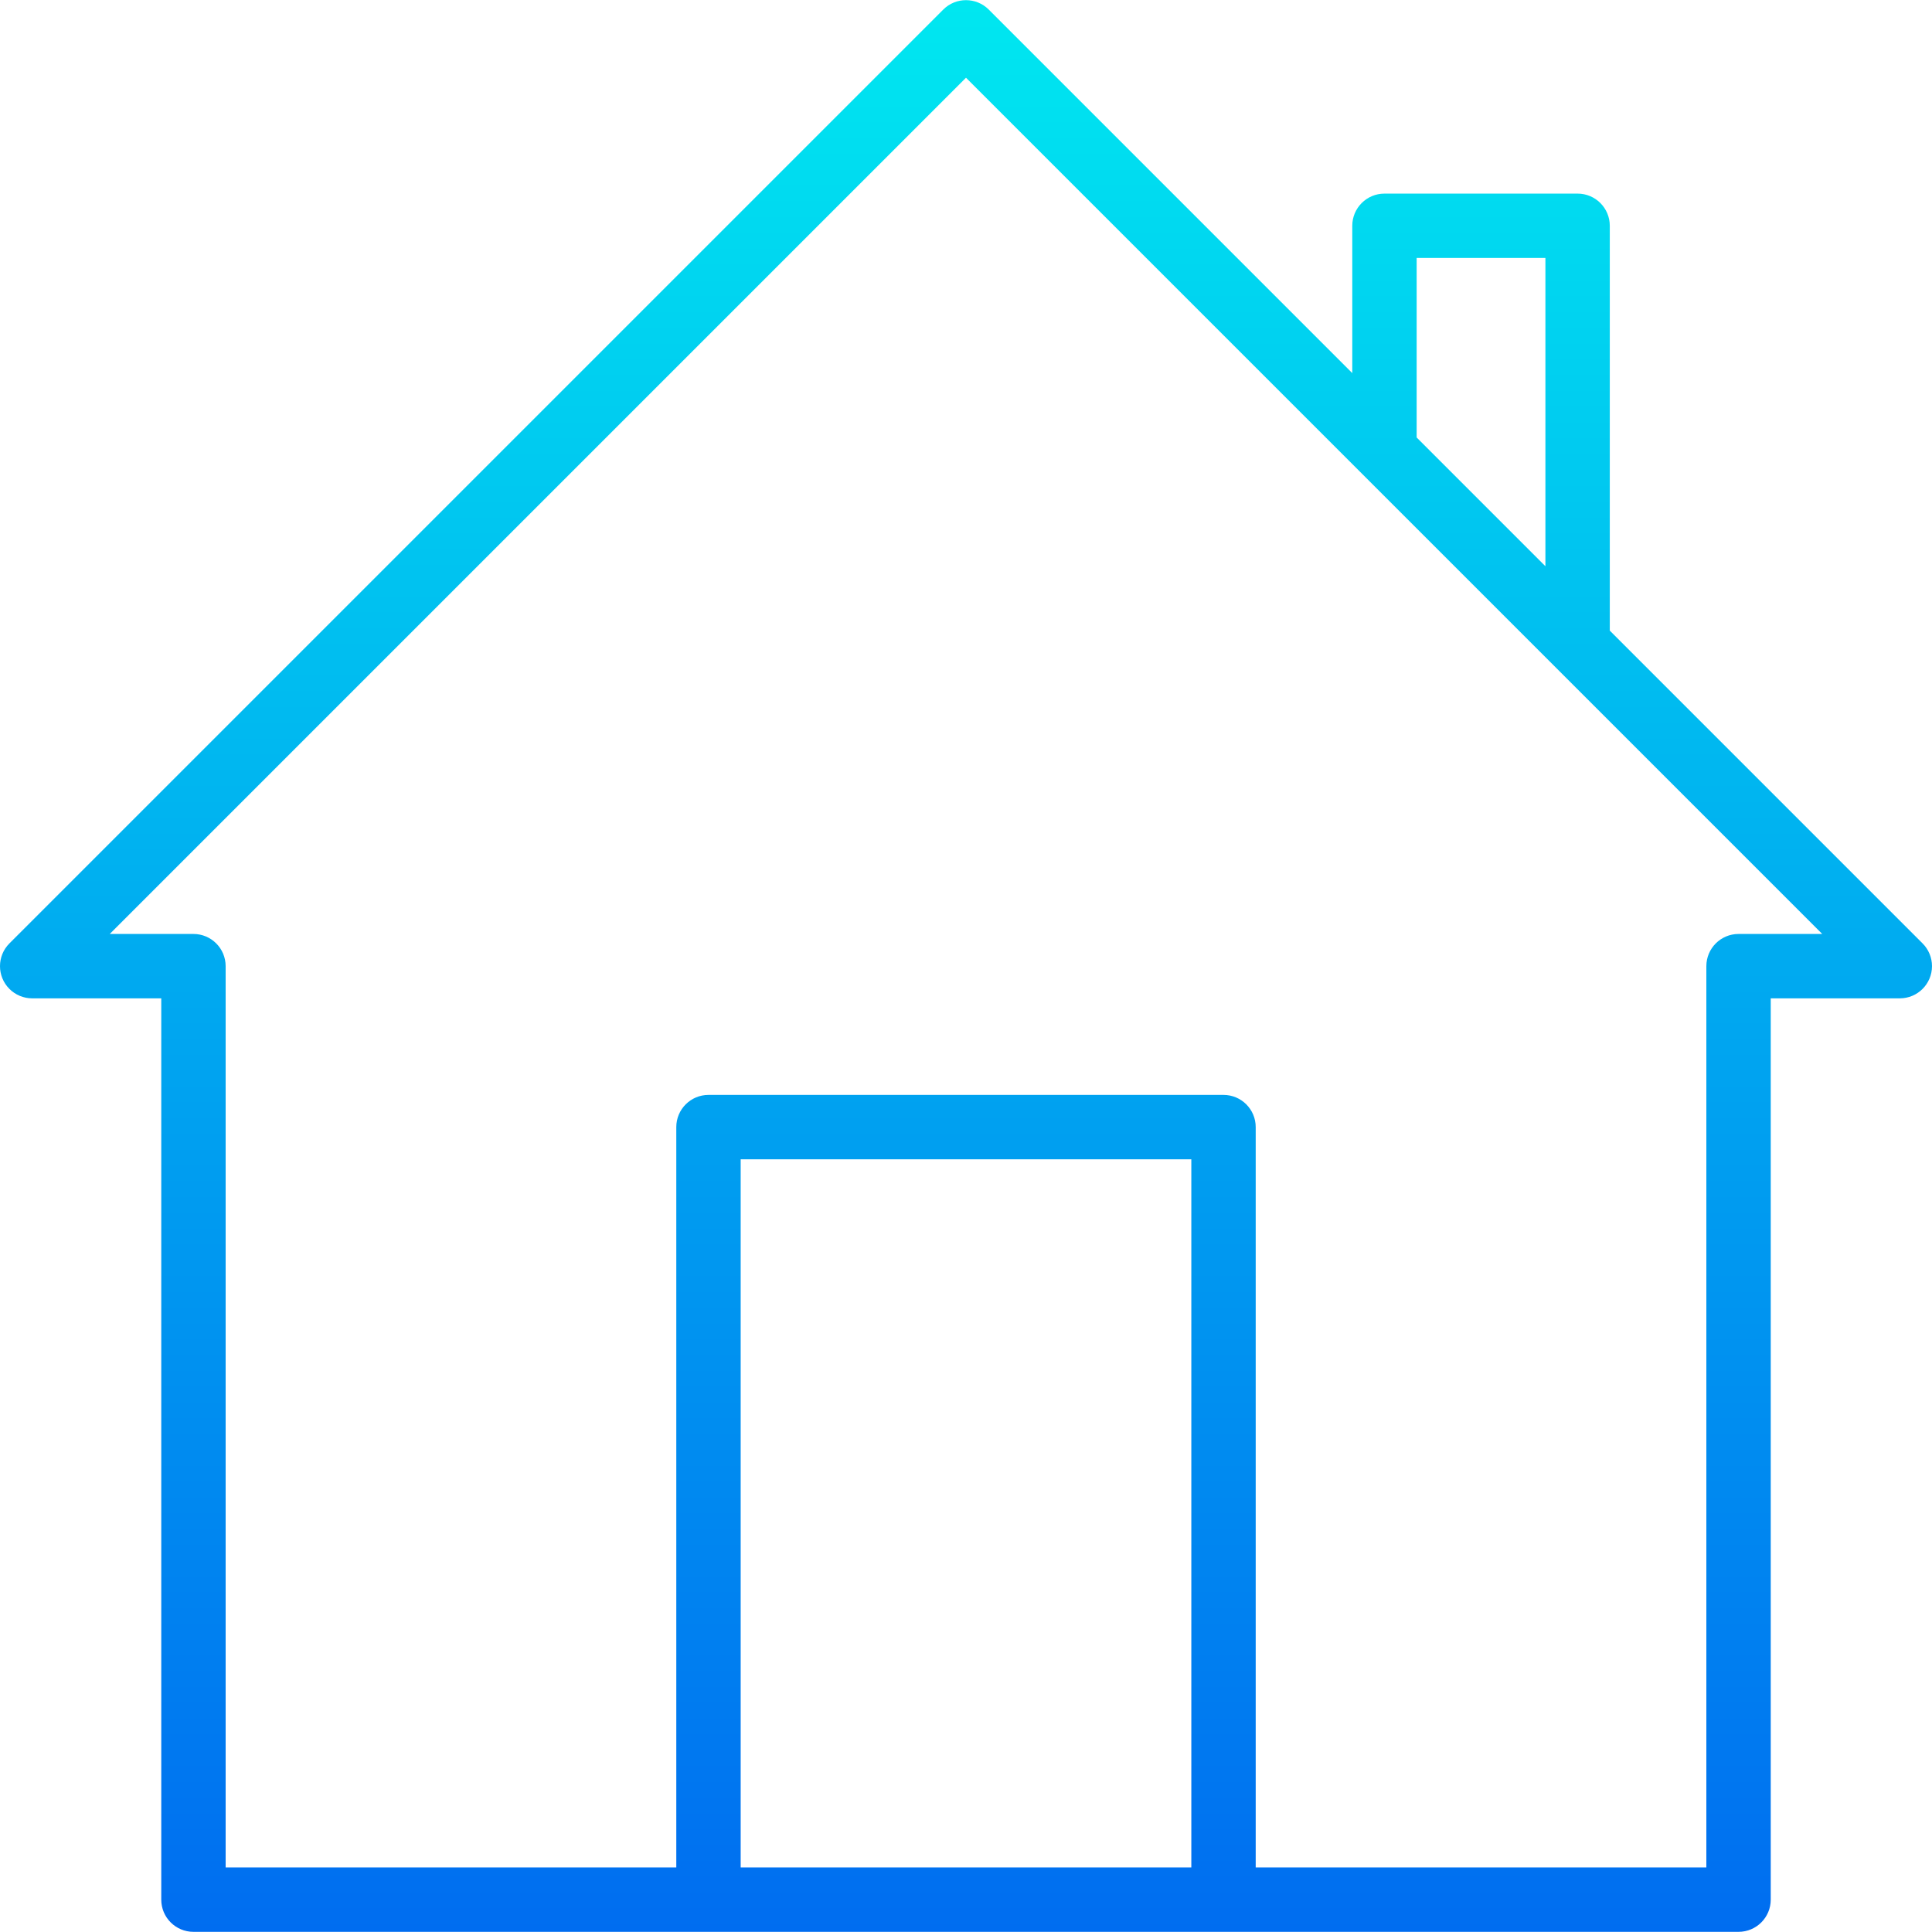
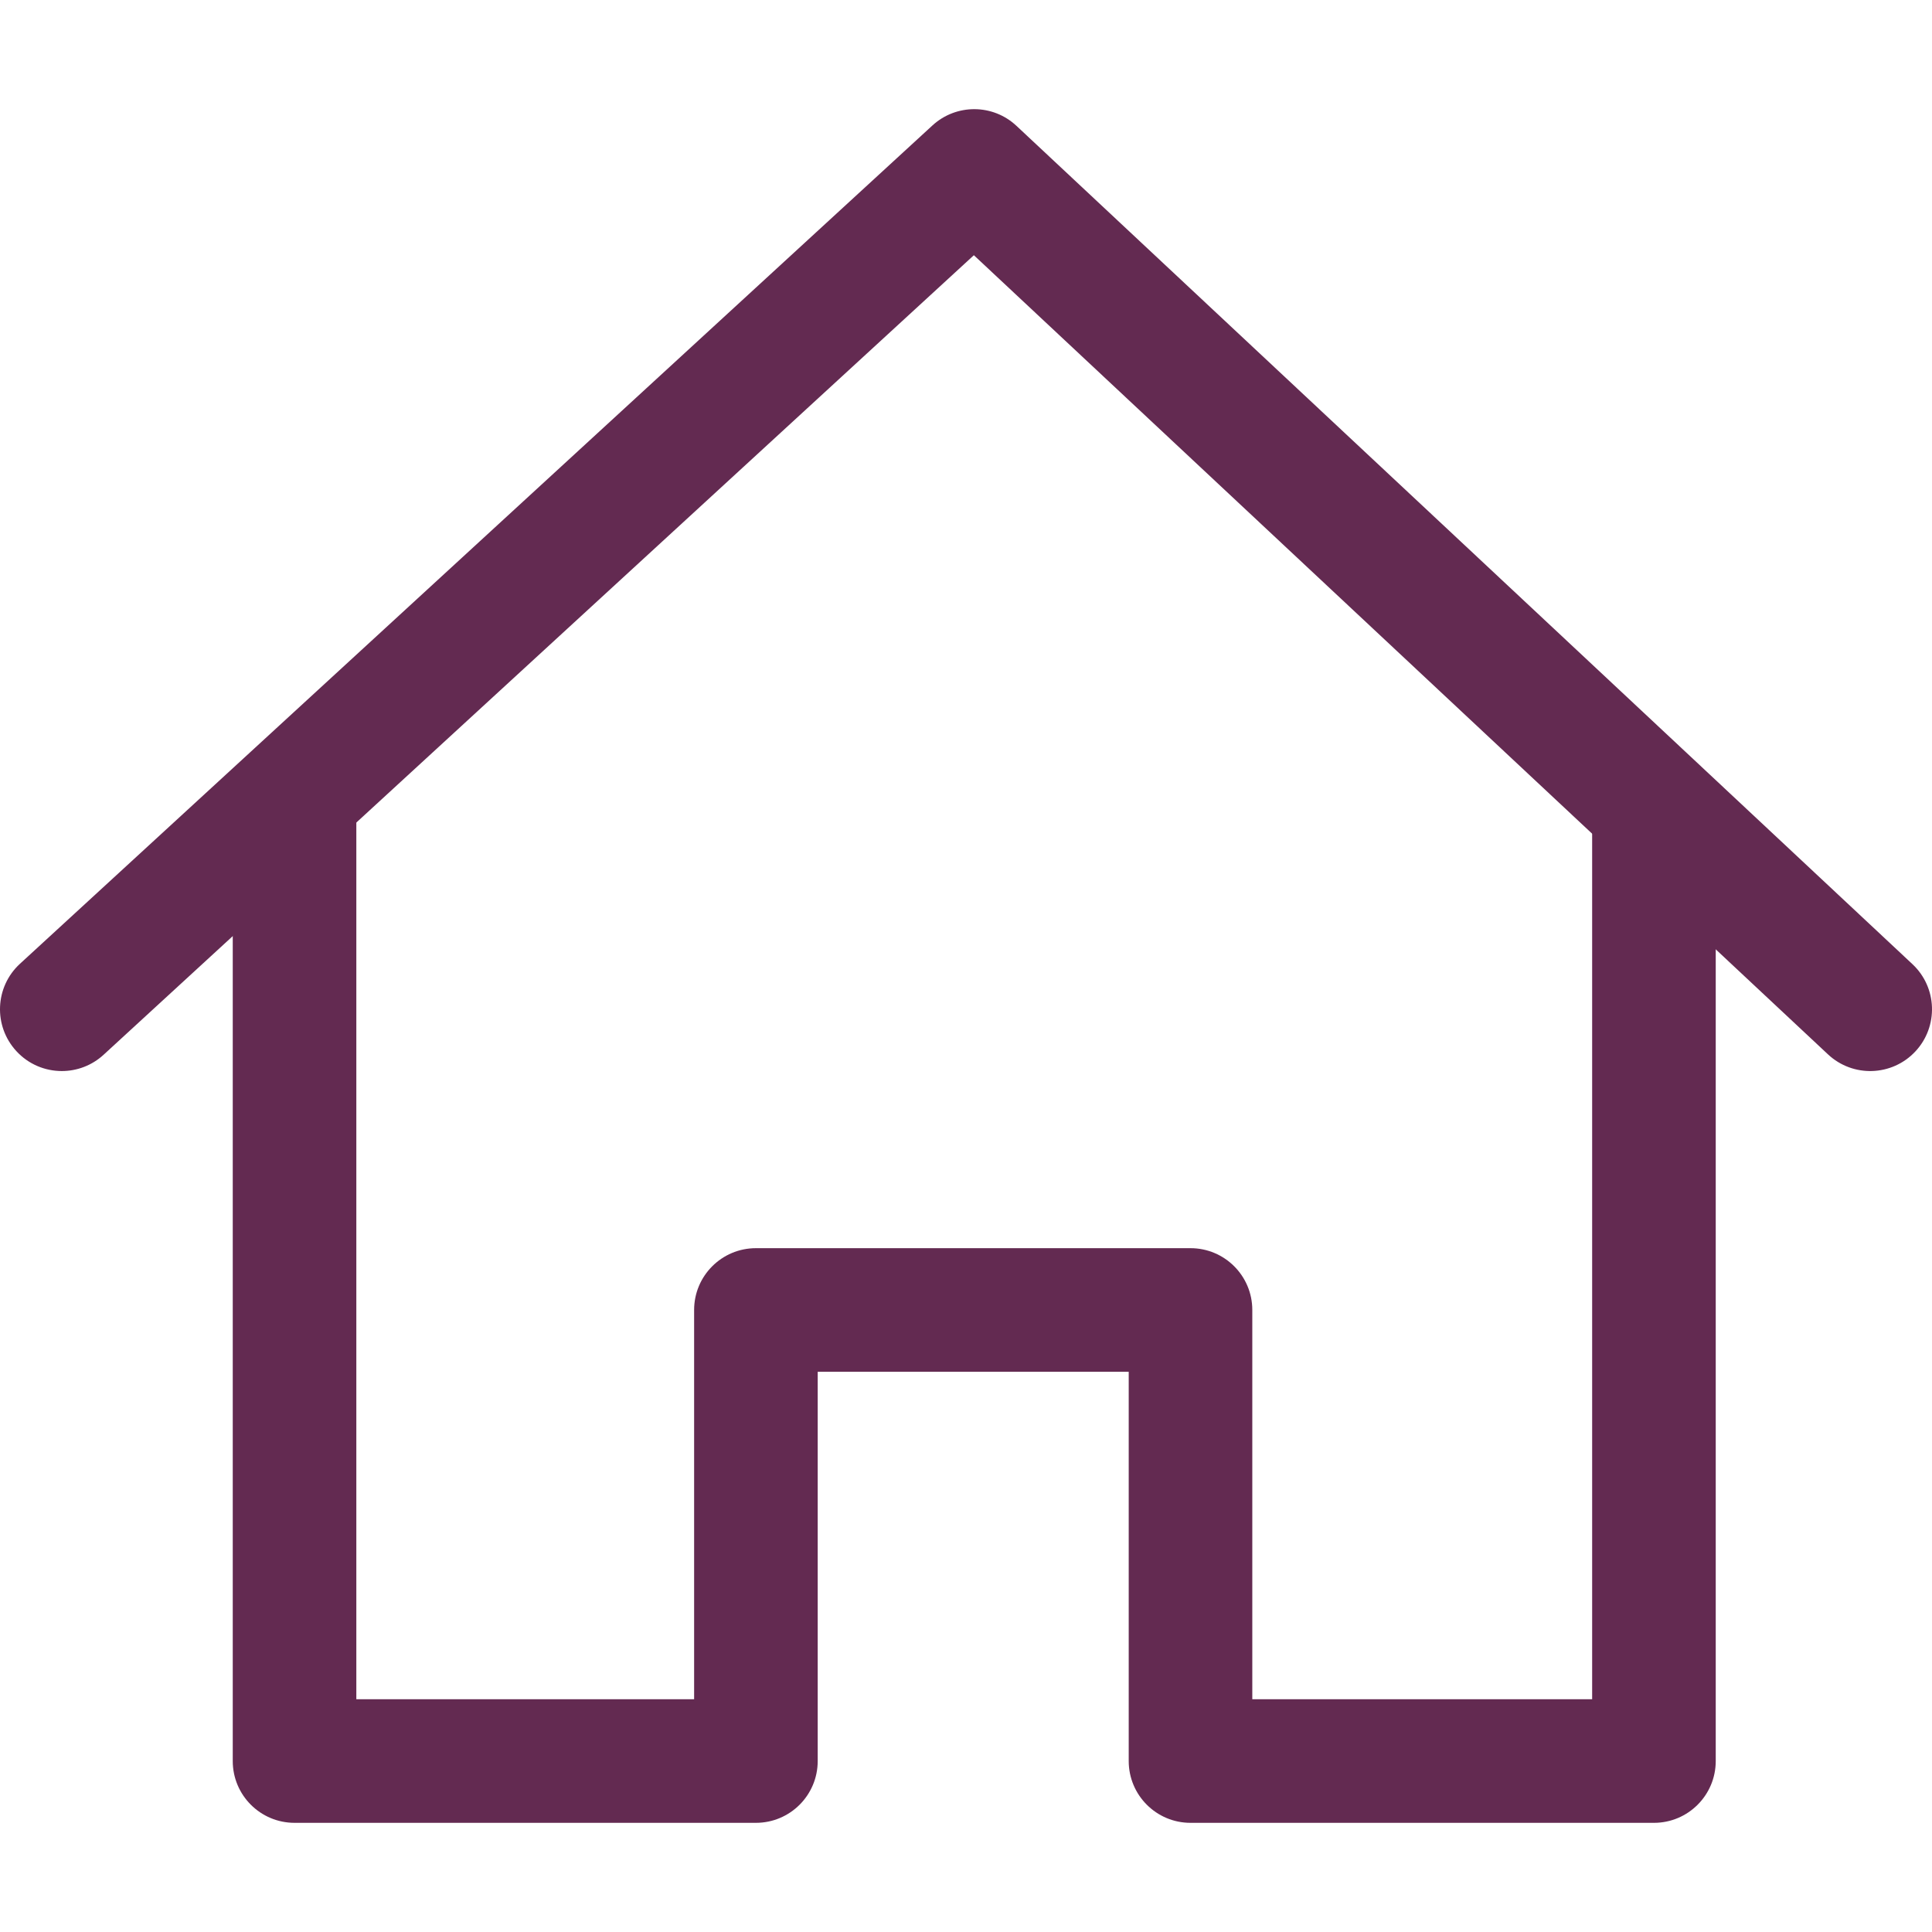
- <svg xmlns="http://www.w3.org/2000/svg" version="1.1" id="Capa_1" x="0px" y="0px" viewBox="0 0 480.157 480.157" style="enable-background:new 0 0 480.157 480.157;" xml:space="preserve">
-   <linearGradient id="SVGID_1_" gradientUnits="userSpaceOnUse" x1="-26.797" y1="557.742" x2="-26.797" y2="617.63" gradientTransform="matrix(8 0 0 -8 454.452 4942.057)">
-     <stop offset="0" style="stop-color:#006DF0" />
-     <stop offset="1" style="stop-color:#00E7F0" />
-   </linearGradient>
-   <path style="fill:url(#SVGID_1_);" d="M477.814,234.461l-77.736-77.736V56.117c0-4.418-3.582-8-8-8h-48c-4.418,0-8,3.582-8,8v36.608  L245.734,2.381c-3.124-3.123-8.188-3.123-11.312,0L2.342,234.461c-3.124,3.125-3.123,8.19,0.002,11.314  c1.5,1.499,3.534,2.342,5.654,2.342h32.08v224c0,4.418,3.582,8,8,8h384c4.418,0,8-3.582,8-8v-224h32.08  c4.418-0.001,7.999-3.583,7.998-8.002C480.156,237.995,479.314,235.961,477.814,234.461L477.814,234.461z M352.078,64.117h32v76.608  l-32-32V64.117z M184.078,464.117v-176h112v176H184.078z M432.078,232.117c-4.418,0-8,3.582-8,8v224h-112v-184c0-4.418-3.582-8-8-8  h-128c-4.418,0-8,3.582-8,8v184h-112v-224c0-4.418-3.582-8-8-8h-20.8l212.8-212.8l212.8,212.8H432.078z" />
+ <svg xmlns="http://www.w3.org/2000/svg" version="1.1" width="512" height="512" x="0" y="0" viewBox="0 0 512 512" style="enable-background:new 0 0 512 512" xml:space="preserve" class="">
  <g>
+     <g>
+       <g>
+         <path d="M421.936,211.786v238.533h-90.064V347.155c0-9.045-7.331-16.375-16.375-16.375H200.324    c-9.045,0-16.375,7.331-16.375,16.375v103.164H94.431V211.786H61.681v254.908c0,9.045,7.331,16.375,16.375,16.375h122.269    c9.045,0,16.375-7.331,16.375-16.375V363.531h82.422v103.164c0,9.045,7.331,16.375,16.375,16.375h122.815    c9.045,0,16.375-7.331,16.375-16.375V211.786H421.936z" fill="#632a51" data-original="#000000" style="" class="" />
+       </g>
+     </g>
+     <g>
+       <g>
+         <path d="M506.815,255.508L269.373,33.351c-6.25-5.857-15.966-5.895-22.27-0.104L5.295,255.405    c-6.659,6.119-7.096,16.474-0.977,23.133c3.226,3.521,7.636,5.3,12.063,5.3c3.957,0,7.931-1.43,11.075-4.318L258.085,67.635    l226.355,211.787c6.616,6.184,16.965,5.83,23.144-0.77C513.758,272.047,513.419,261.687,506.815,255.508z" fill="#632a51" data-original="#000000" style="" class="" />
+       </g>
+     </g>
+     <g>
</g>
-   <g>
+     <g>
</g>
-   <g>
+     <g>
</g>
-   <g>
+     <g>
</g>
-   <g>
+     <g>
</g>
-   <g>
+     <g>
</g>
-   <g>
+     <g>
</g>
-   <g>
+     <g>
</g>
-   <g>
+     <g>
</g>
-   <g>
+     <g>
</g>
-   <g>
+     <g>
</g>
-   <g>
+     <g>
</g>
-   <g>
+     <g>
</g>
-   <g>
+     <g>
</g>
-   <g>
+     <g>
</g>
+   </g>
</svg>
